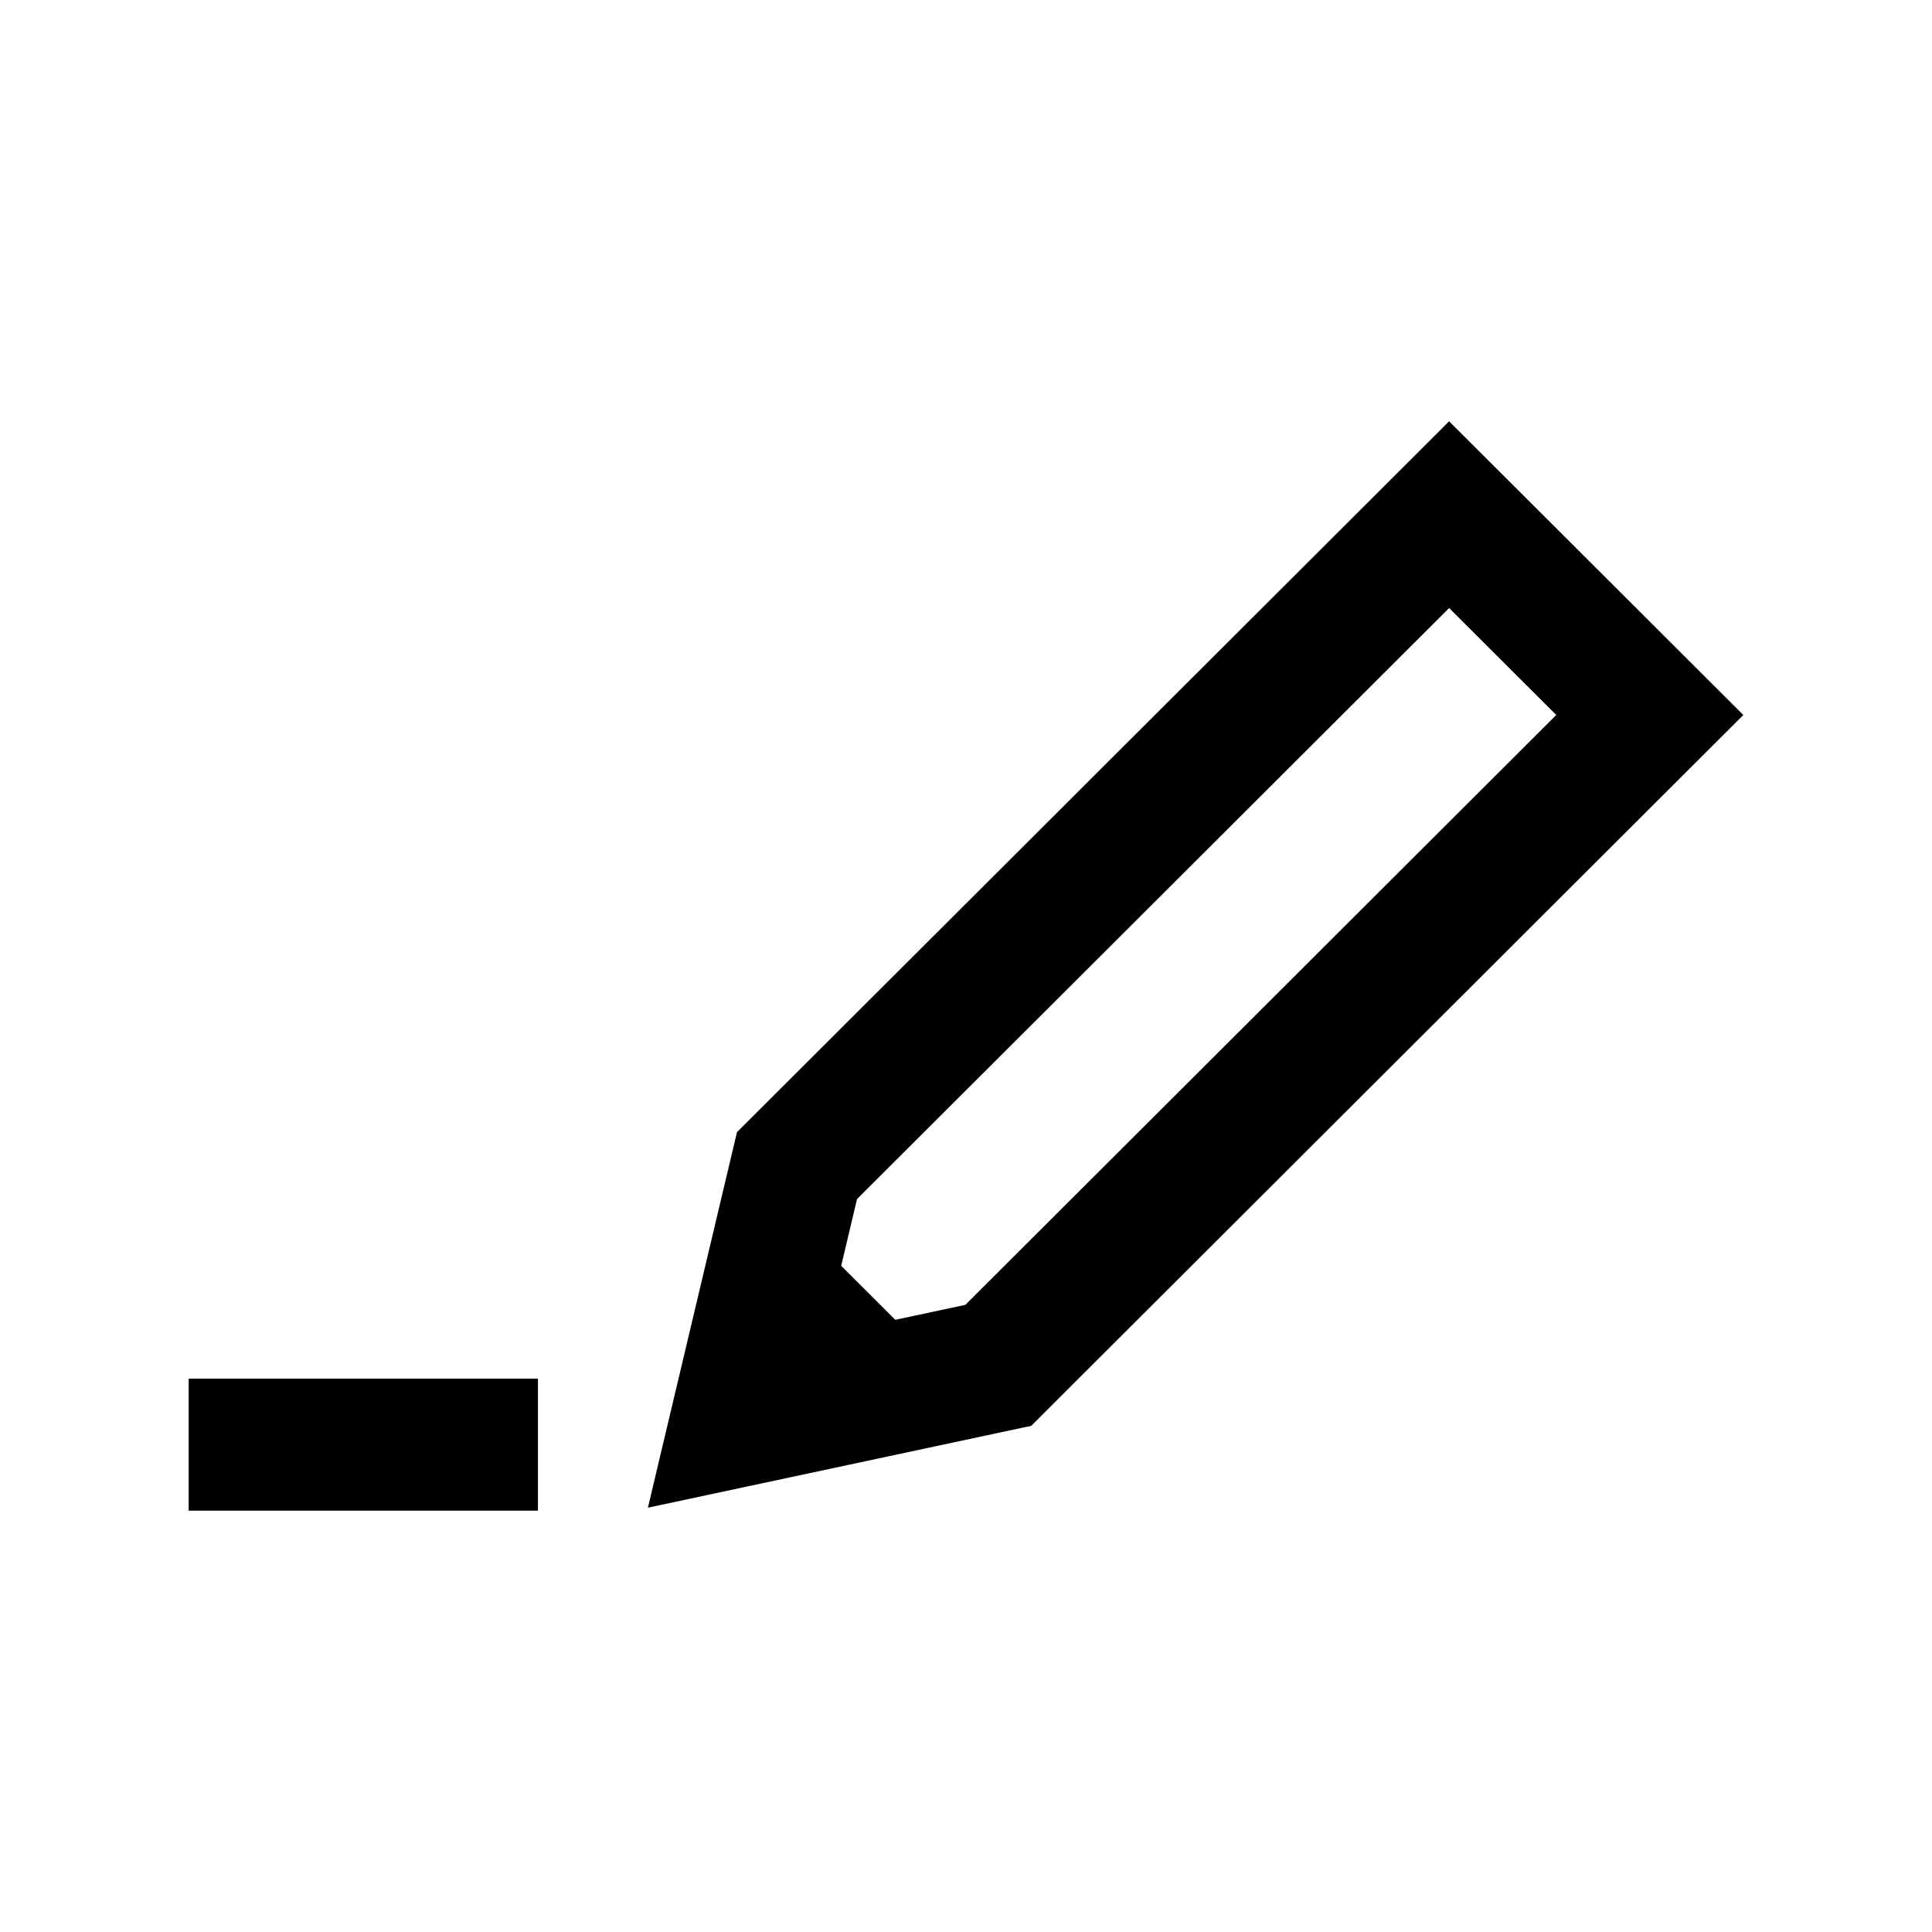
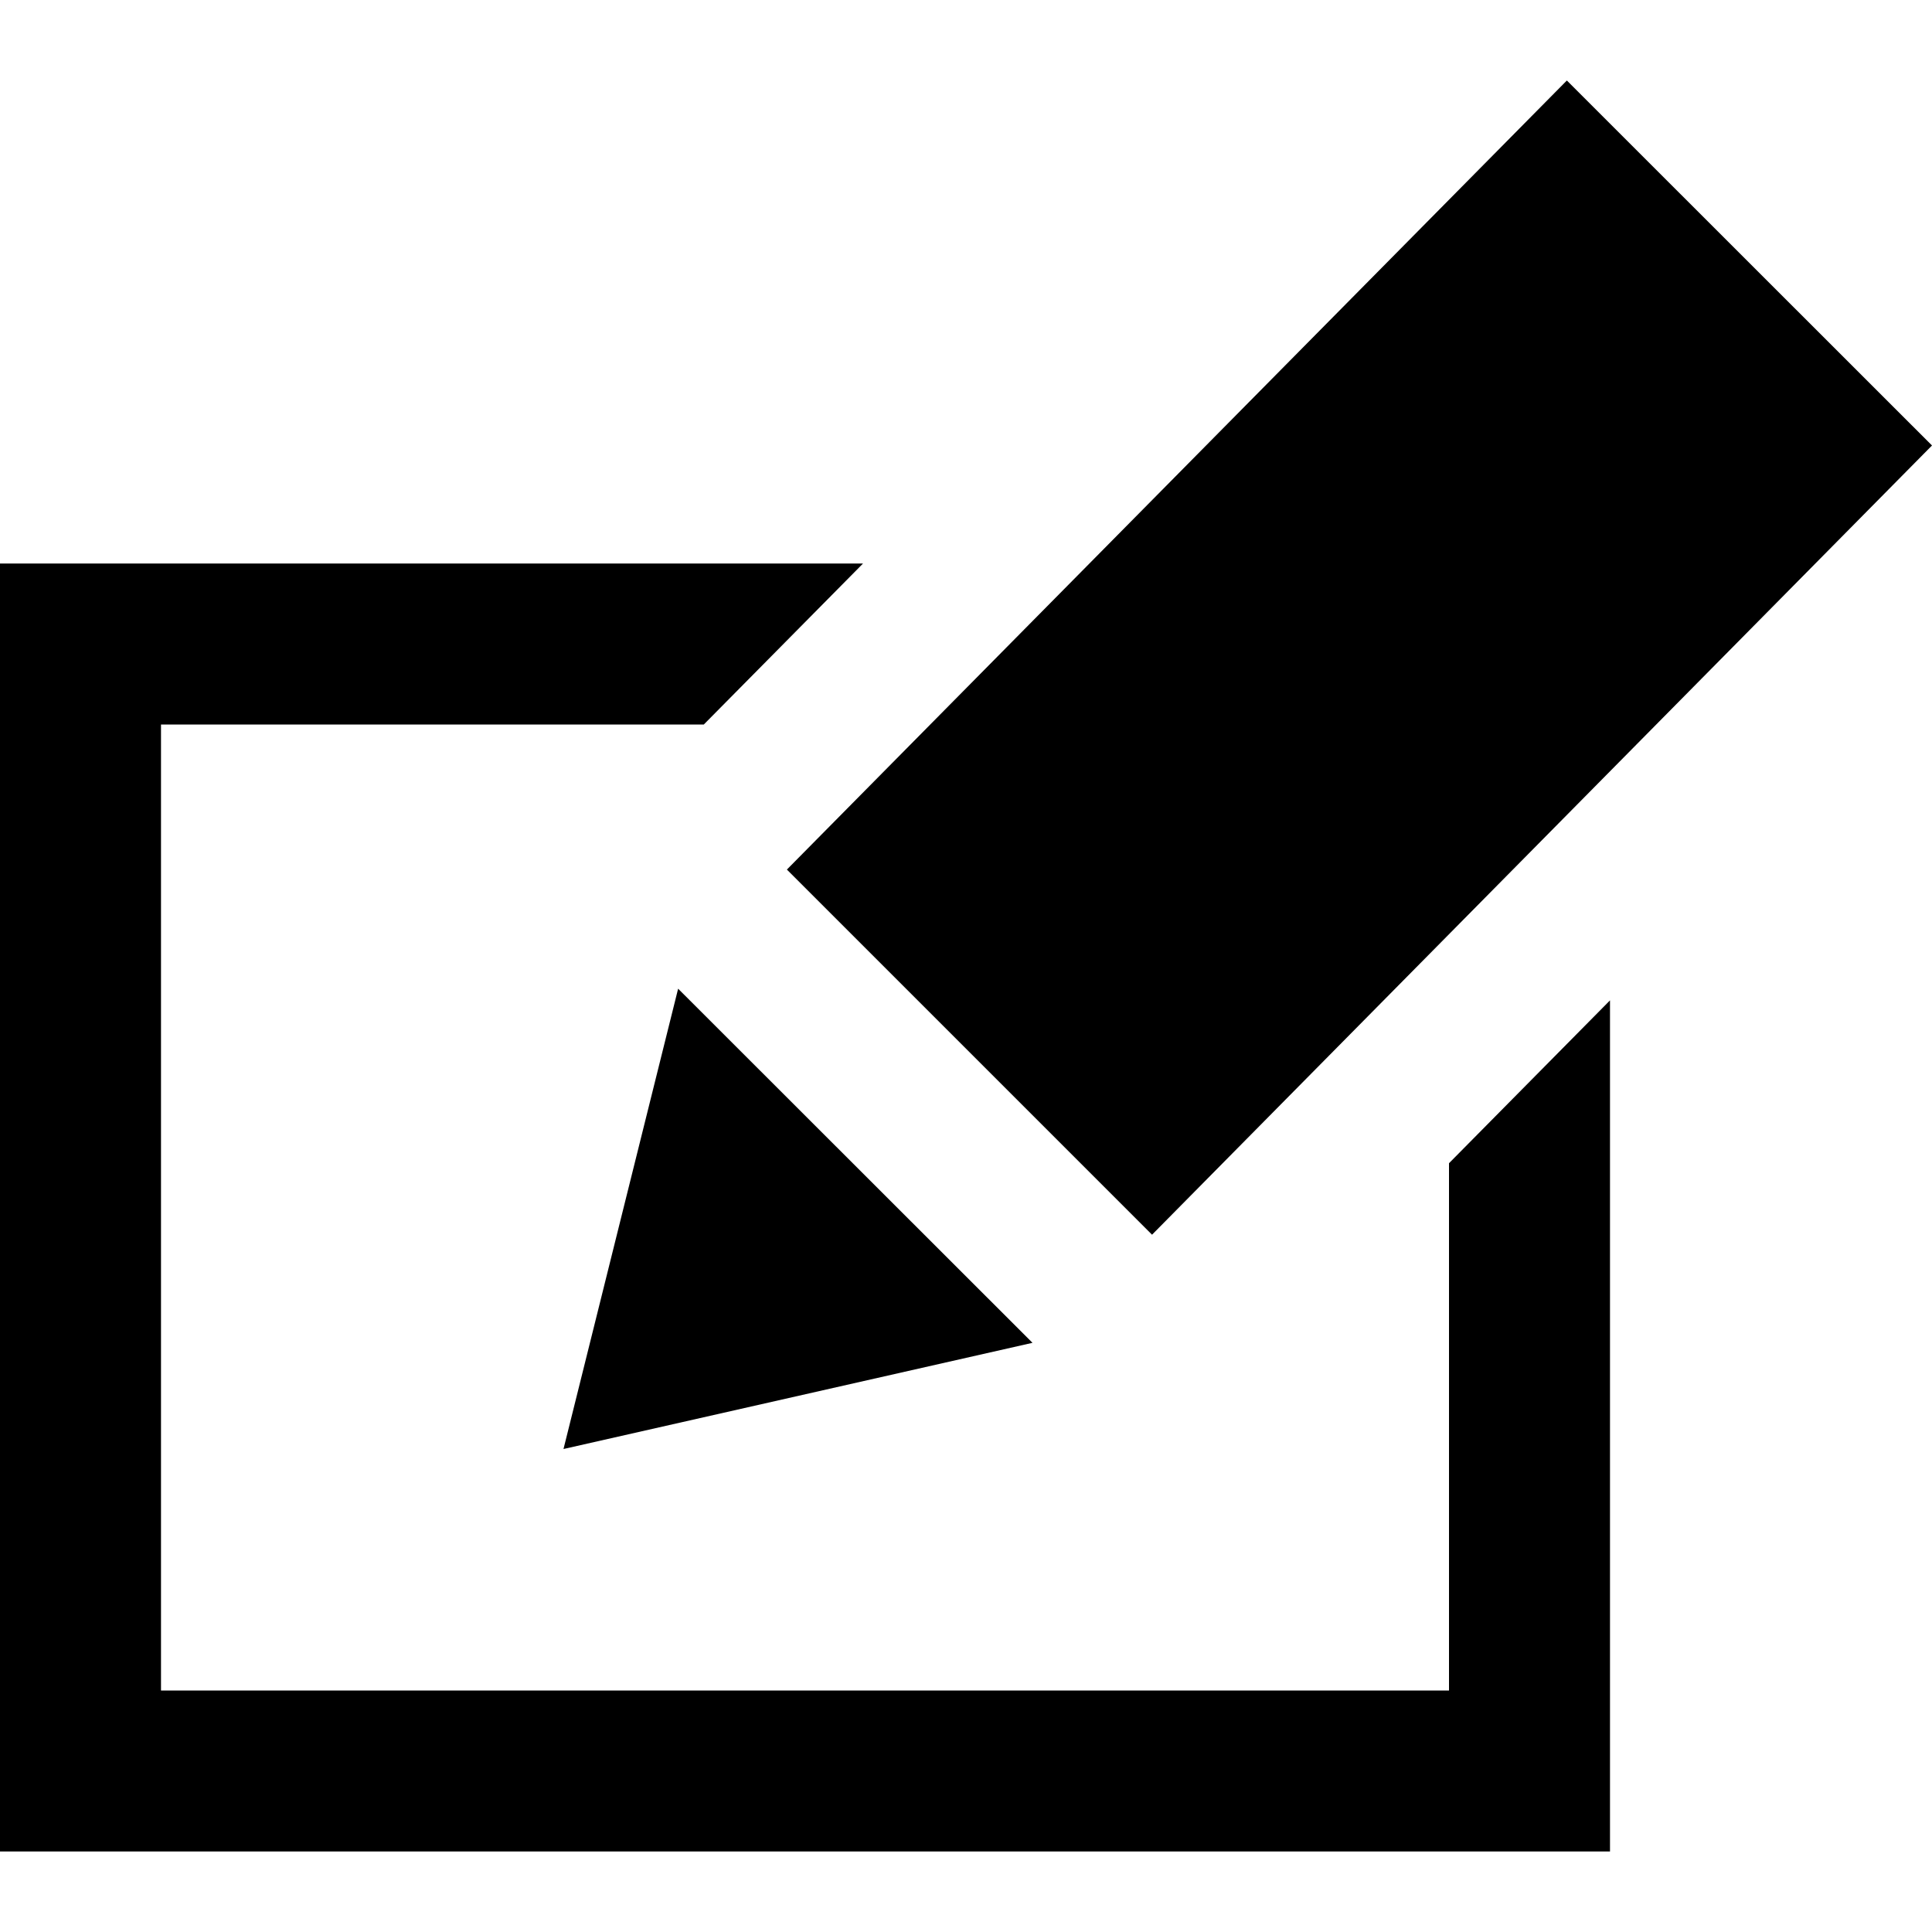
- <svg xmlns="http://www.w3.org/2000/svg" version="1.1" x="0px" y="0px" viewBox="0 0 512 512" enable-background="new 0 0 512 512">
-   <path id="edit-4-icon" d="M142.559,400.349H50v-35h92.559V400.349z M384.031,111.651l-188.72,188.381l-23.608,99.521l101.58-21.693 L462,189.479L384.031,111.651z M255.831,345.796l-18.572,3.967l-14.334-14.314l4.195-17.683l156.911-156.63l28.396,28.344 L255.831,345.796z" />
+ <svg xmlns="http://www.w3.org/2000/svg" width="24" height="24" viewBox="0 0 24 24">
+   <path d="M8.424 12.282l4.402 4.399-5.826 1.319 1.424-5.718zm15.576-6.748l-9.689 9.804-4.536-4.536 9.689-9.802 4.536 4.534zm-6 8.916v6.55h-16v-12h6.743l1.978-2h-10.721v16h20v-10.573l-2 2.023z" />
</svg>
